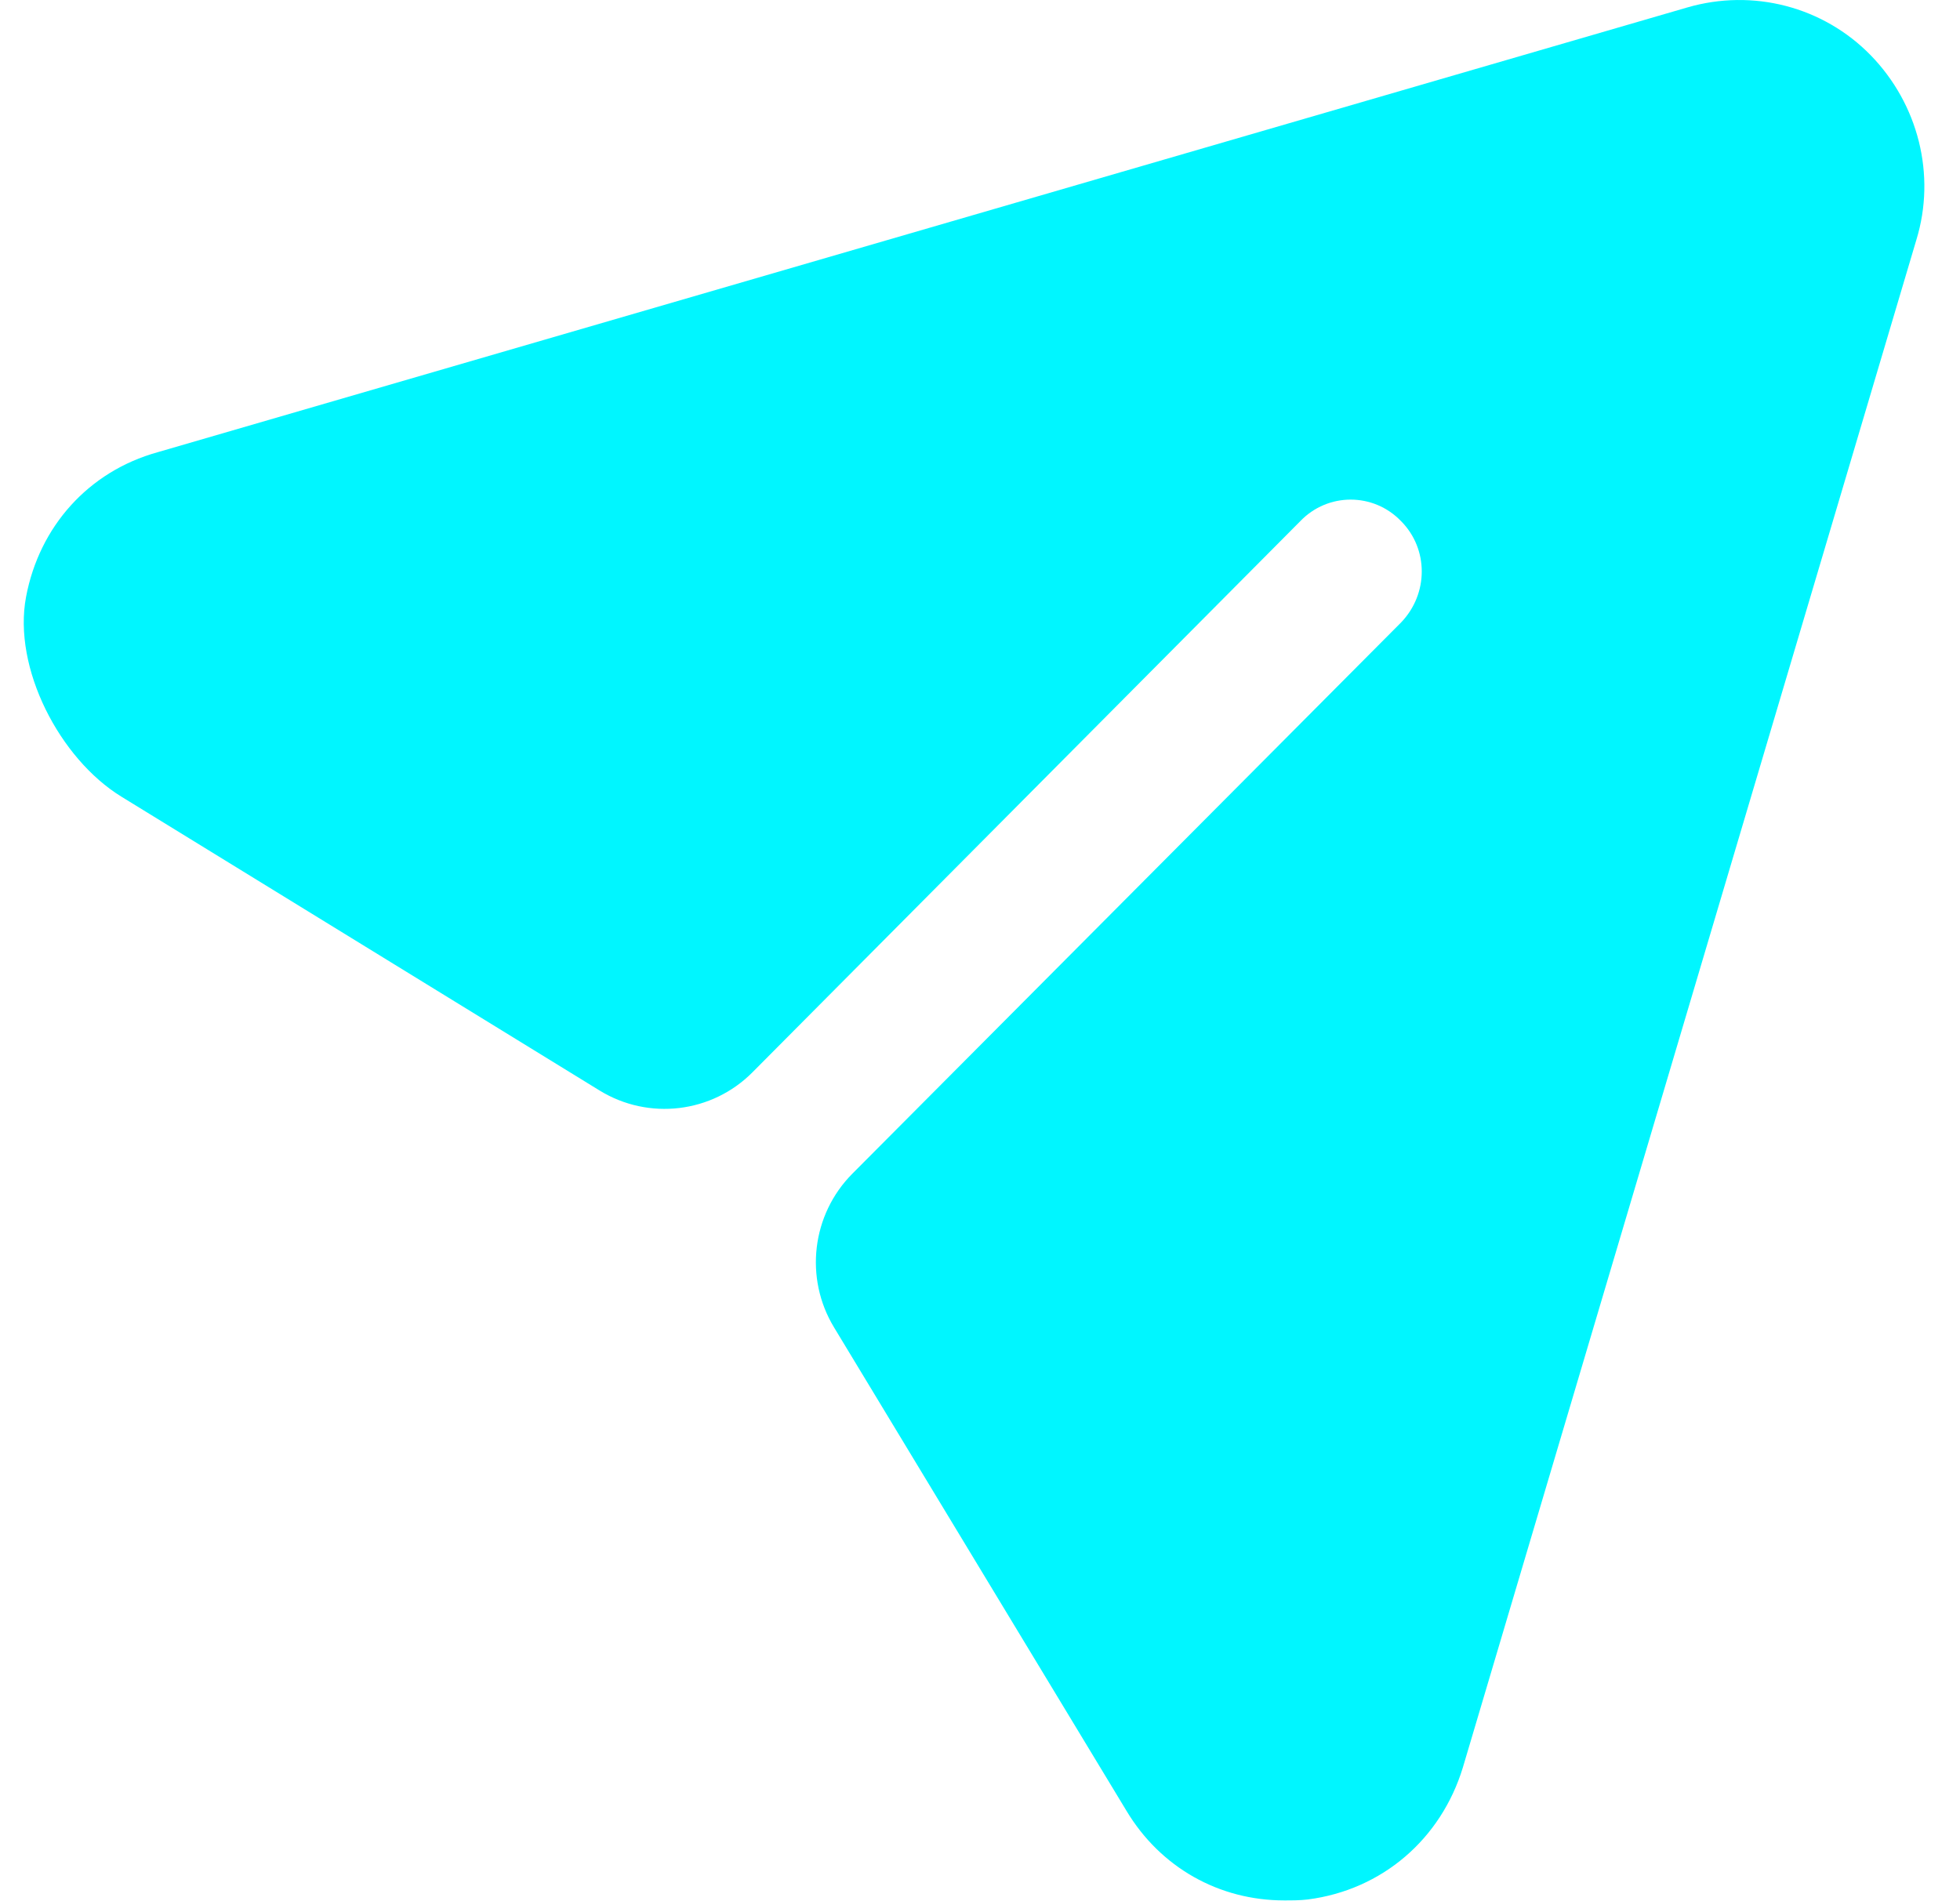
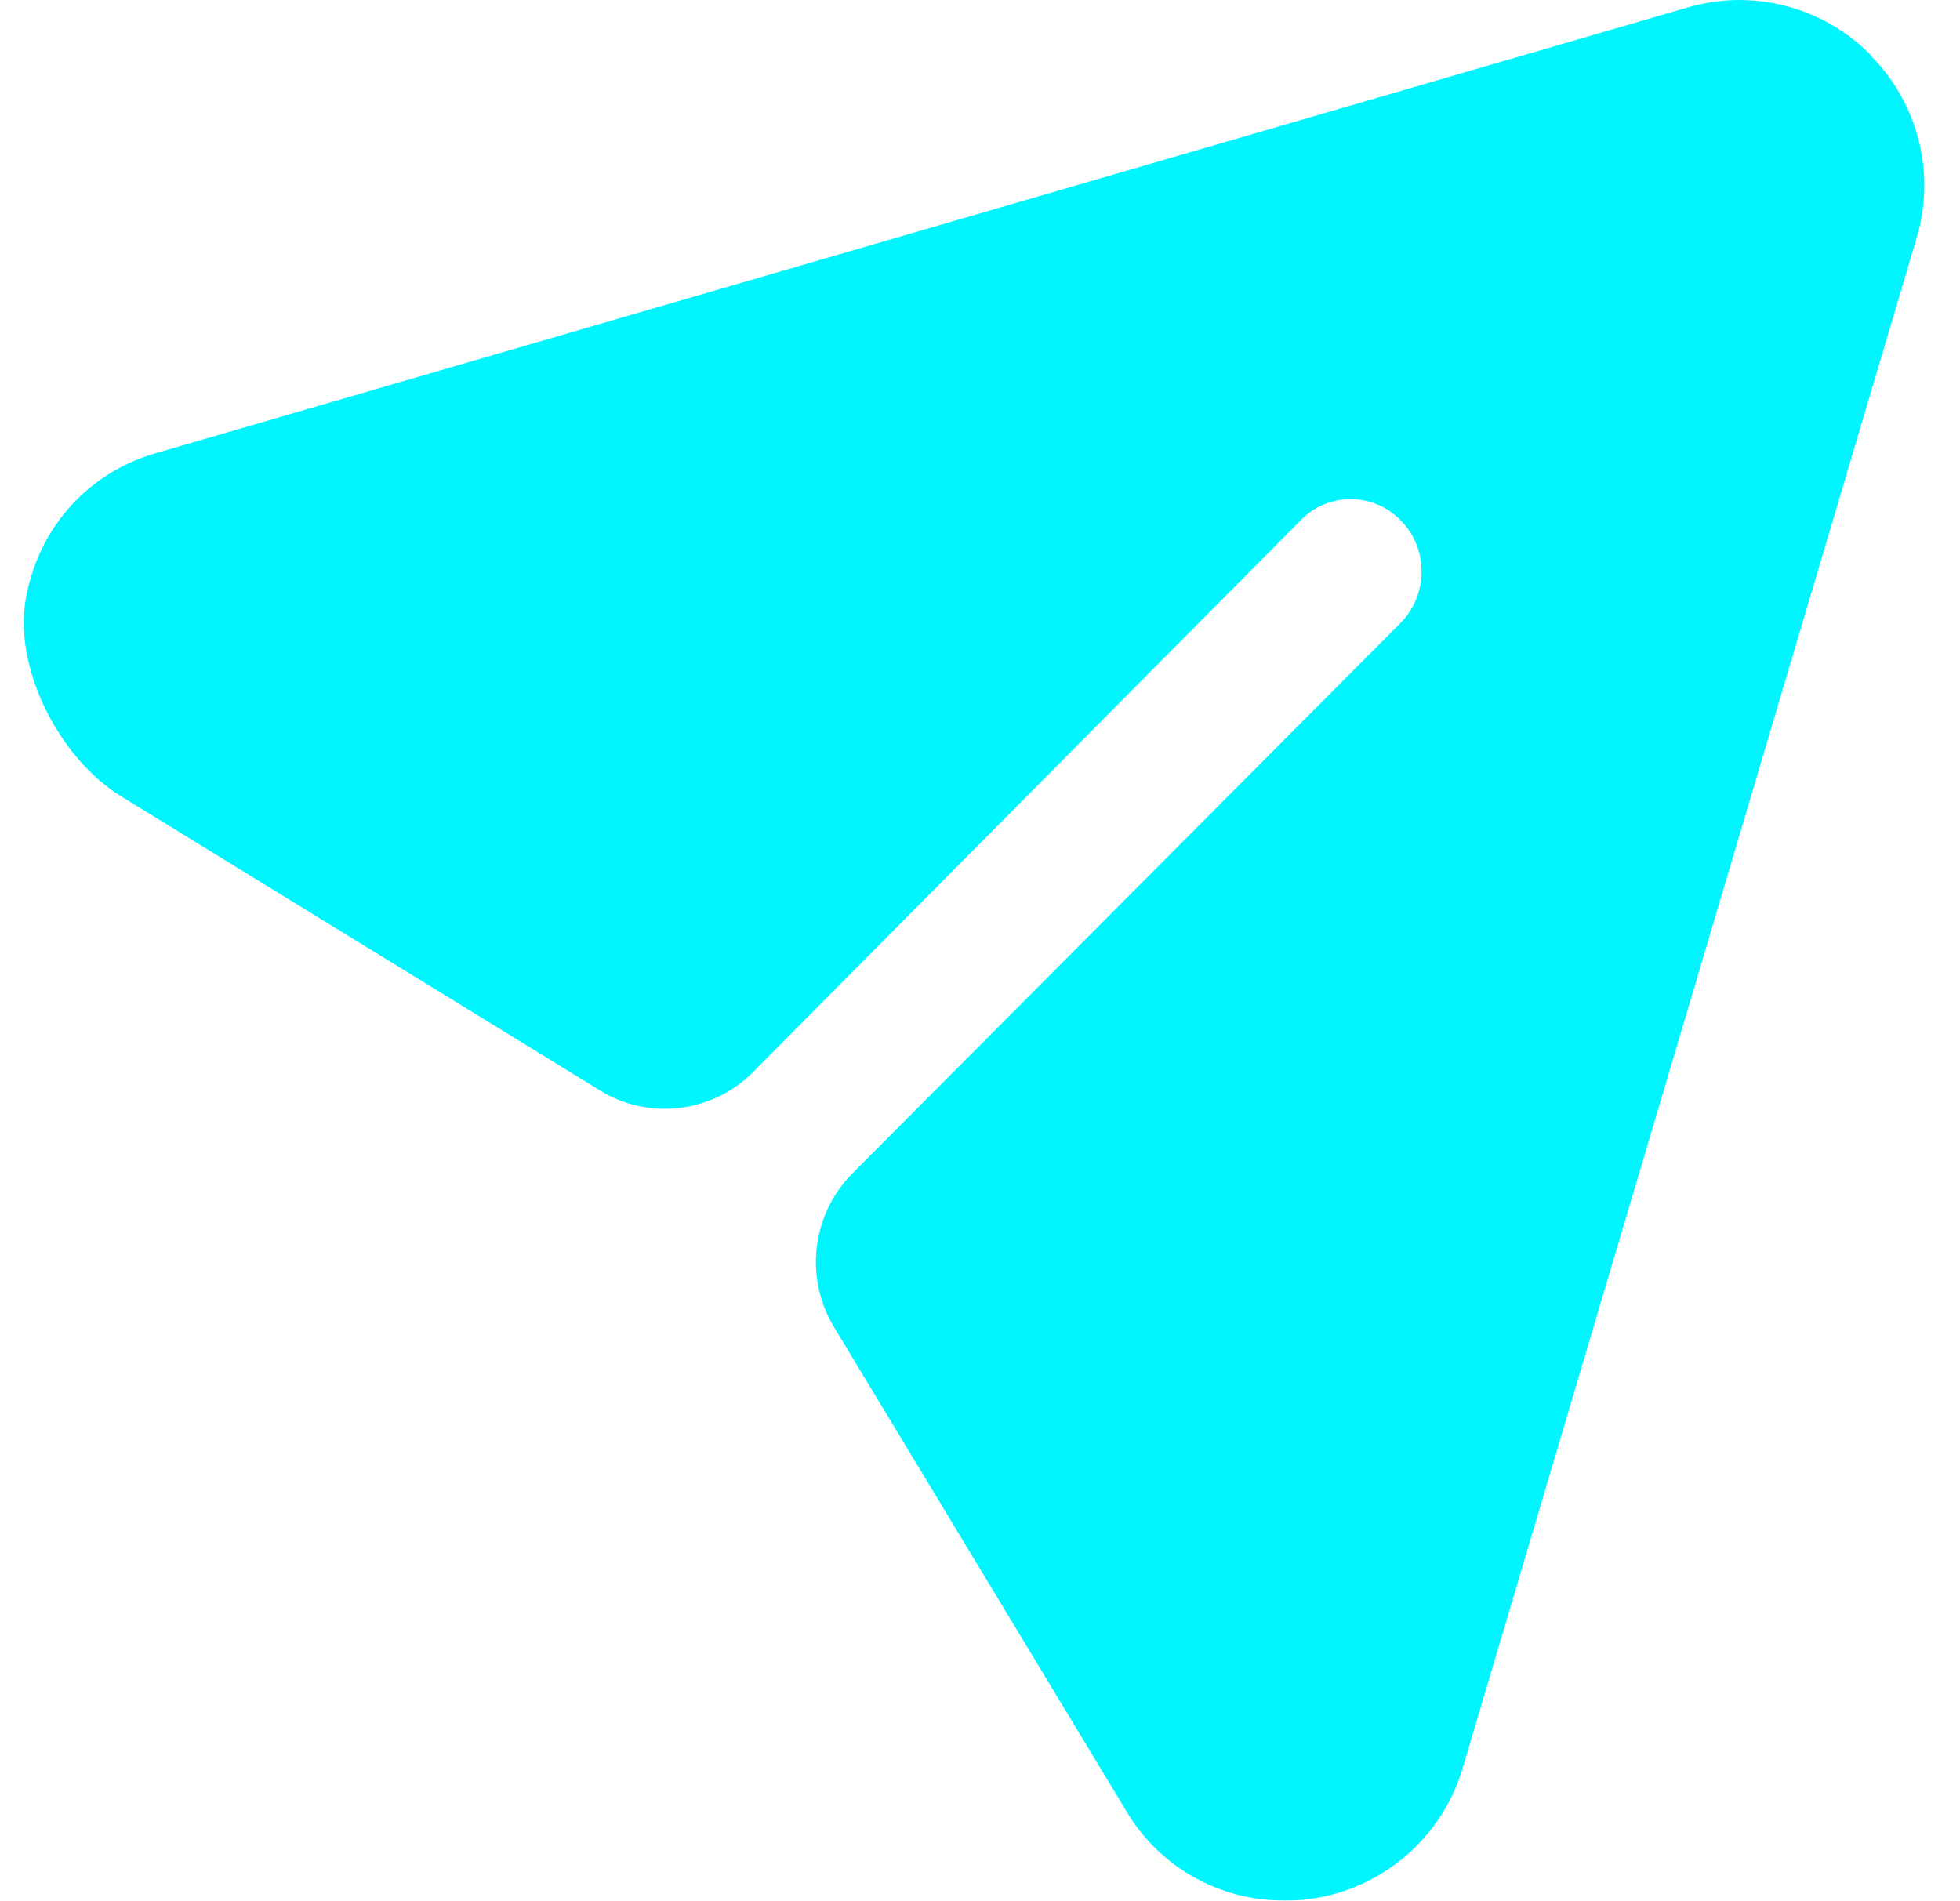
- <svg xmlns="http://www.w3.org/2000/svg" width="33" height="32" viewBox="0 0 33 32" fill="none">
-   <path d="M31.497 0.931C30.696 0.11 29.512 -0.196 28.407 0.126L2.653 7.615C1.488 7.939 0.662 8.868 0.439 10.049C0.212 11.25 1.006 12.776 2.043 13.414L10.096 18.363C10.922 18.87 11.988 18.743 12.671 18.054L21.893 8.775C22.357 8.292 23.125 8.292 23.589 8.775C24.054 9.242 24.054 9.999 23.589 10.482L14.352 19.762C13.667 20.45 13.539 21.521 14.043 22.352L18.963 30.486C19.54 31.452 20.532 32 21.621 32C21.749 32 21.893 32 22.021 31.984C23.269 31.823 24.262 30.969 24.63 29.761L32.265 4.04C32.601 2.944 32.297 1.753 31.497 0.931" fill="#00F6FF" />
+ <svg xmlns="http://www.w3.org/2000/svg" fill="none" viewBox="0 0 33 32">
+   <path fill="#00F6FF" d="M31.5.93a3.1 3.1 0 0 0-3.1-.8L2.66 7.62c-1.16.32-2 1.25-2.22 2.43-.23 1.2.57 2.73 1.6 3.36l8.06 4.95c.82.51 1.89.38 2.57-.3l9.22-9.29a1.17 1.17 0 0 1 1.7 0c.46.47.46 1.23 0 1.71l-9.24 9.28a2.12 2.12 0 0 0-.3 2.6l4.91 8.13A3.06 3.06 0 0 0 21.62 32c.13 0 .27 0 .4-.02a3.12 3.12 0 0 0 2.61-2.22l7.63-25.72a3.1 3.1 0 0 0-.76-3.1" />
</svg>
